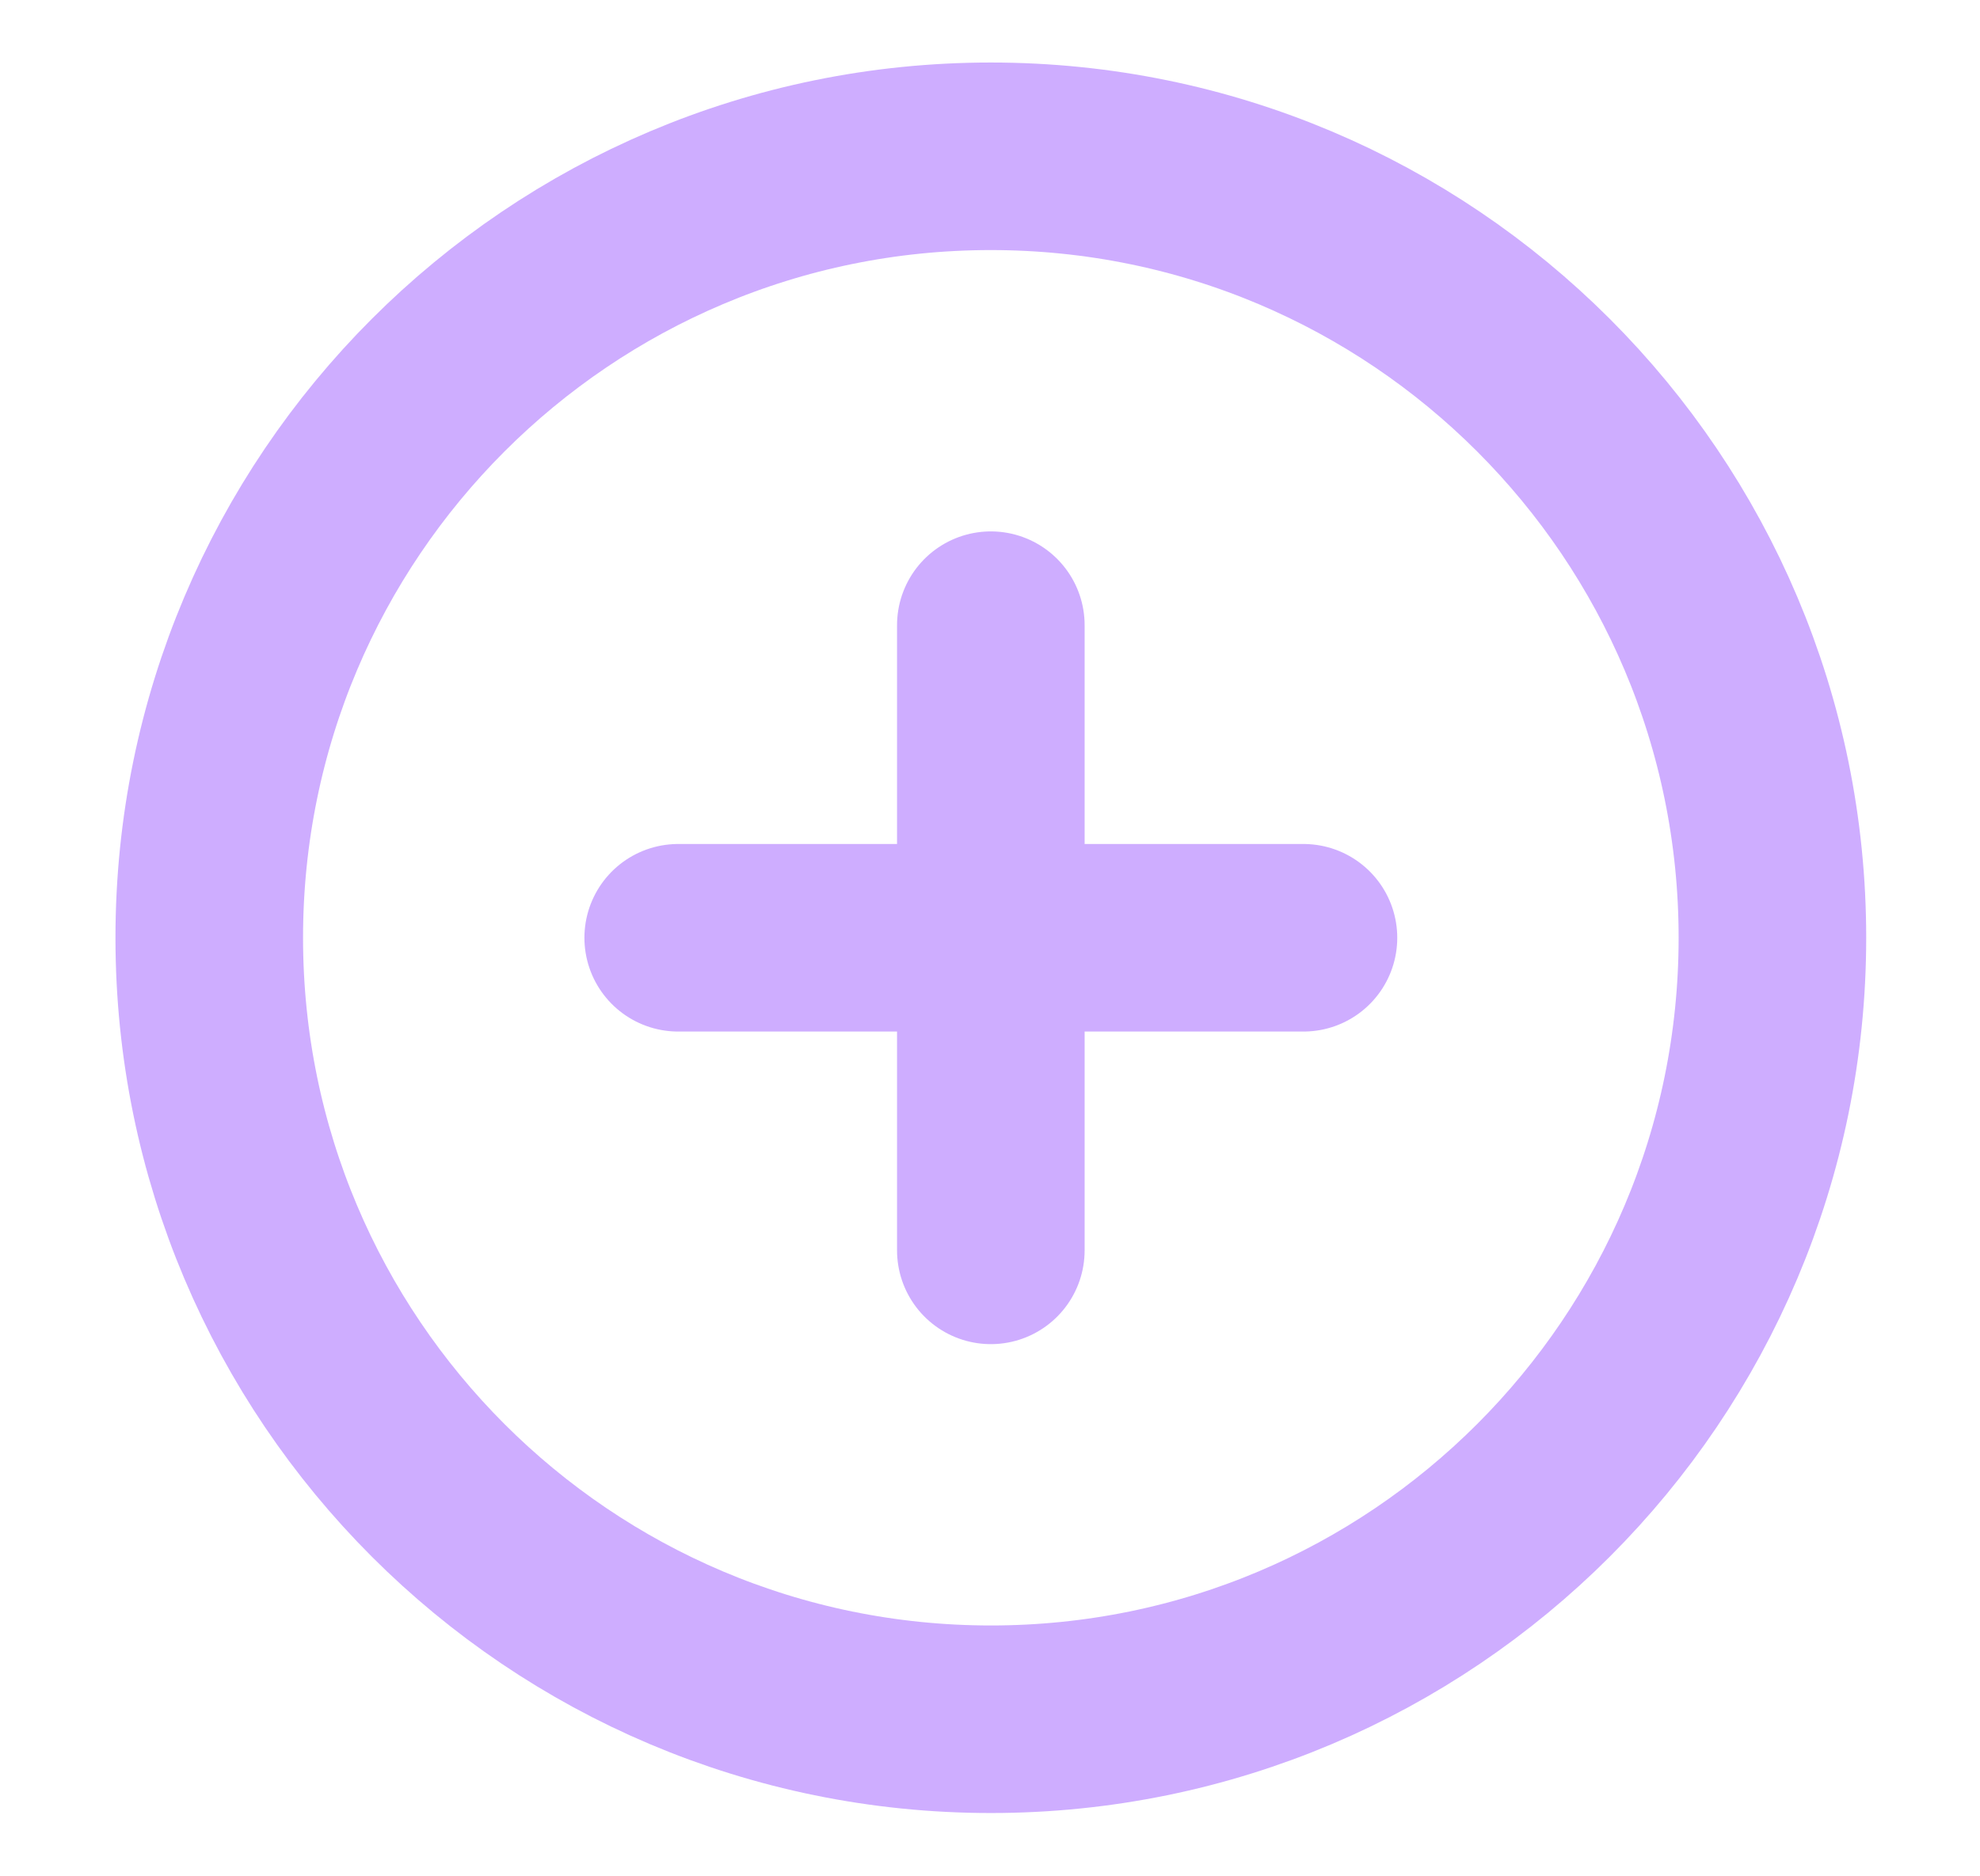
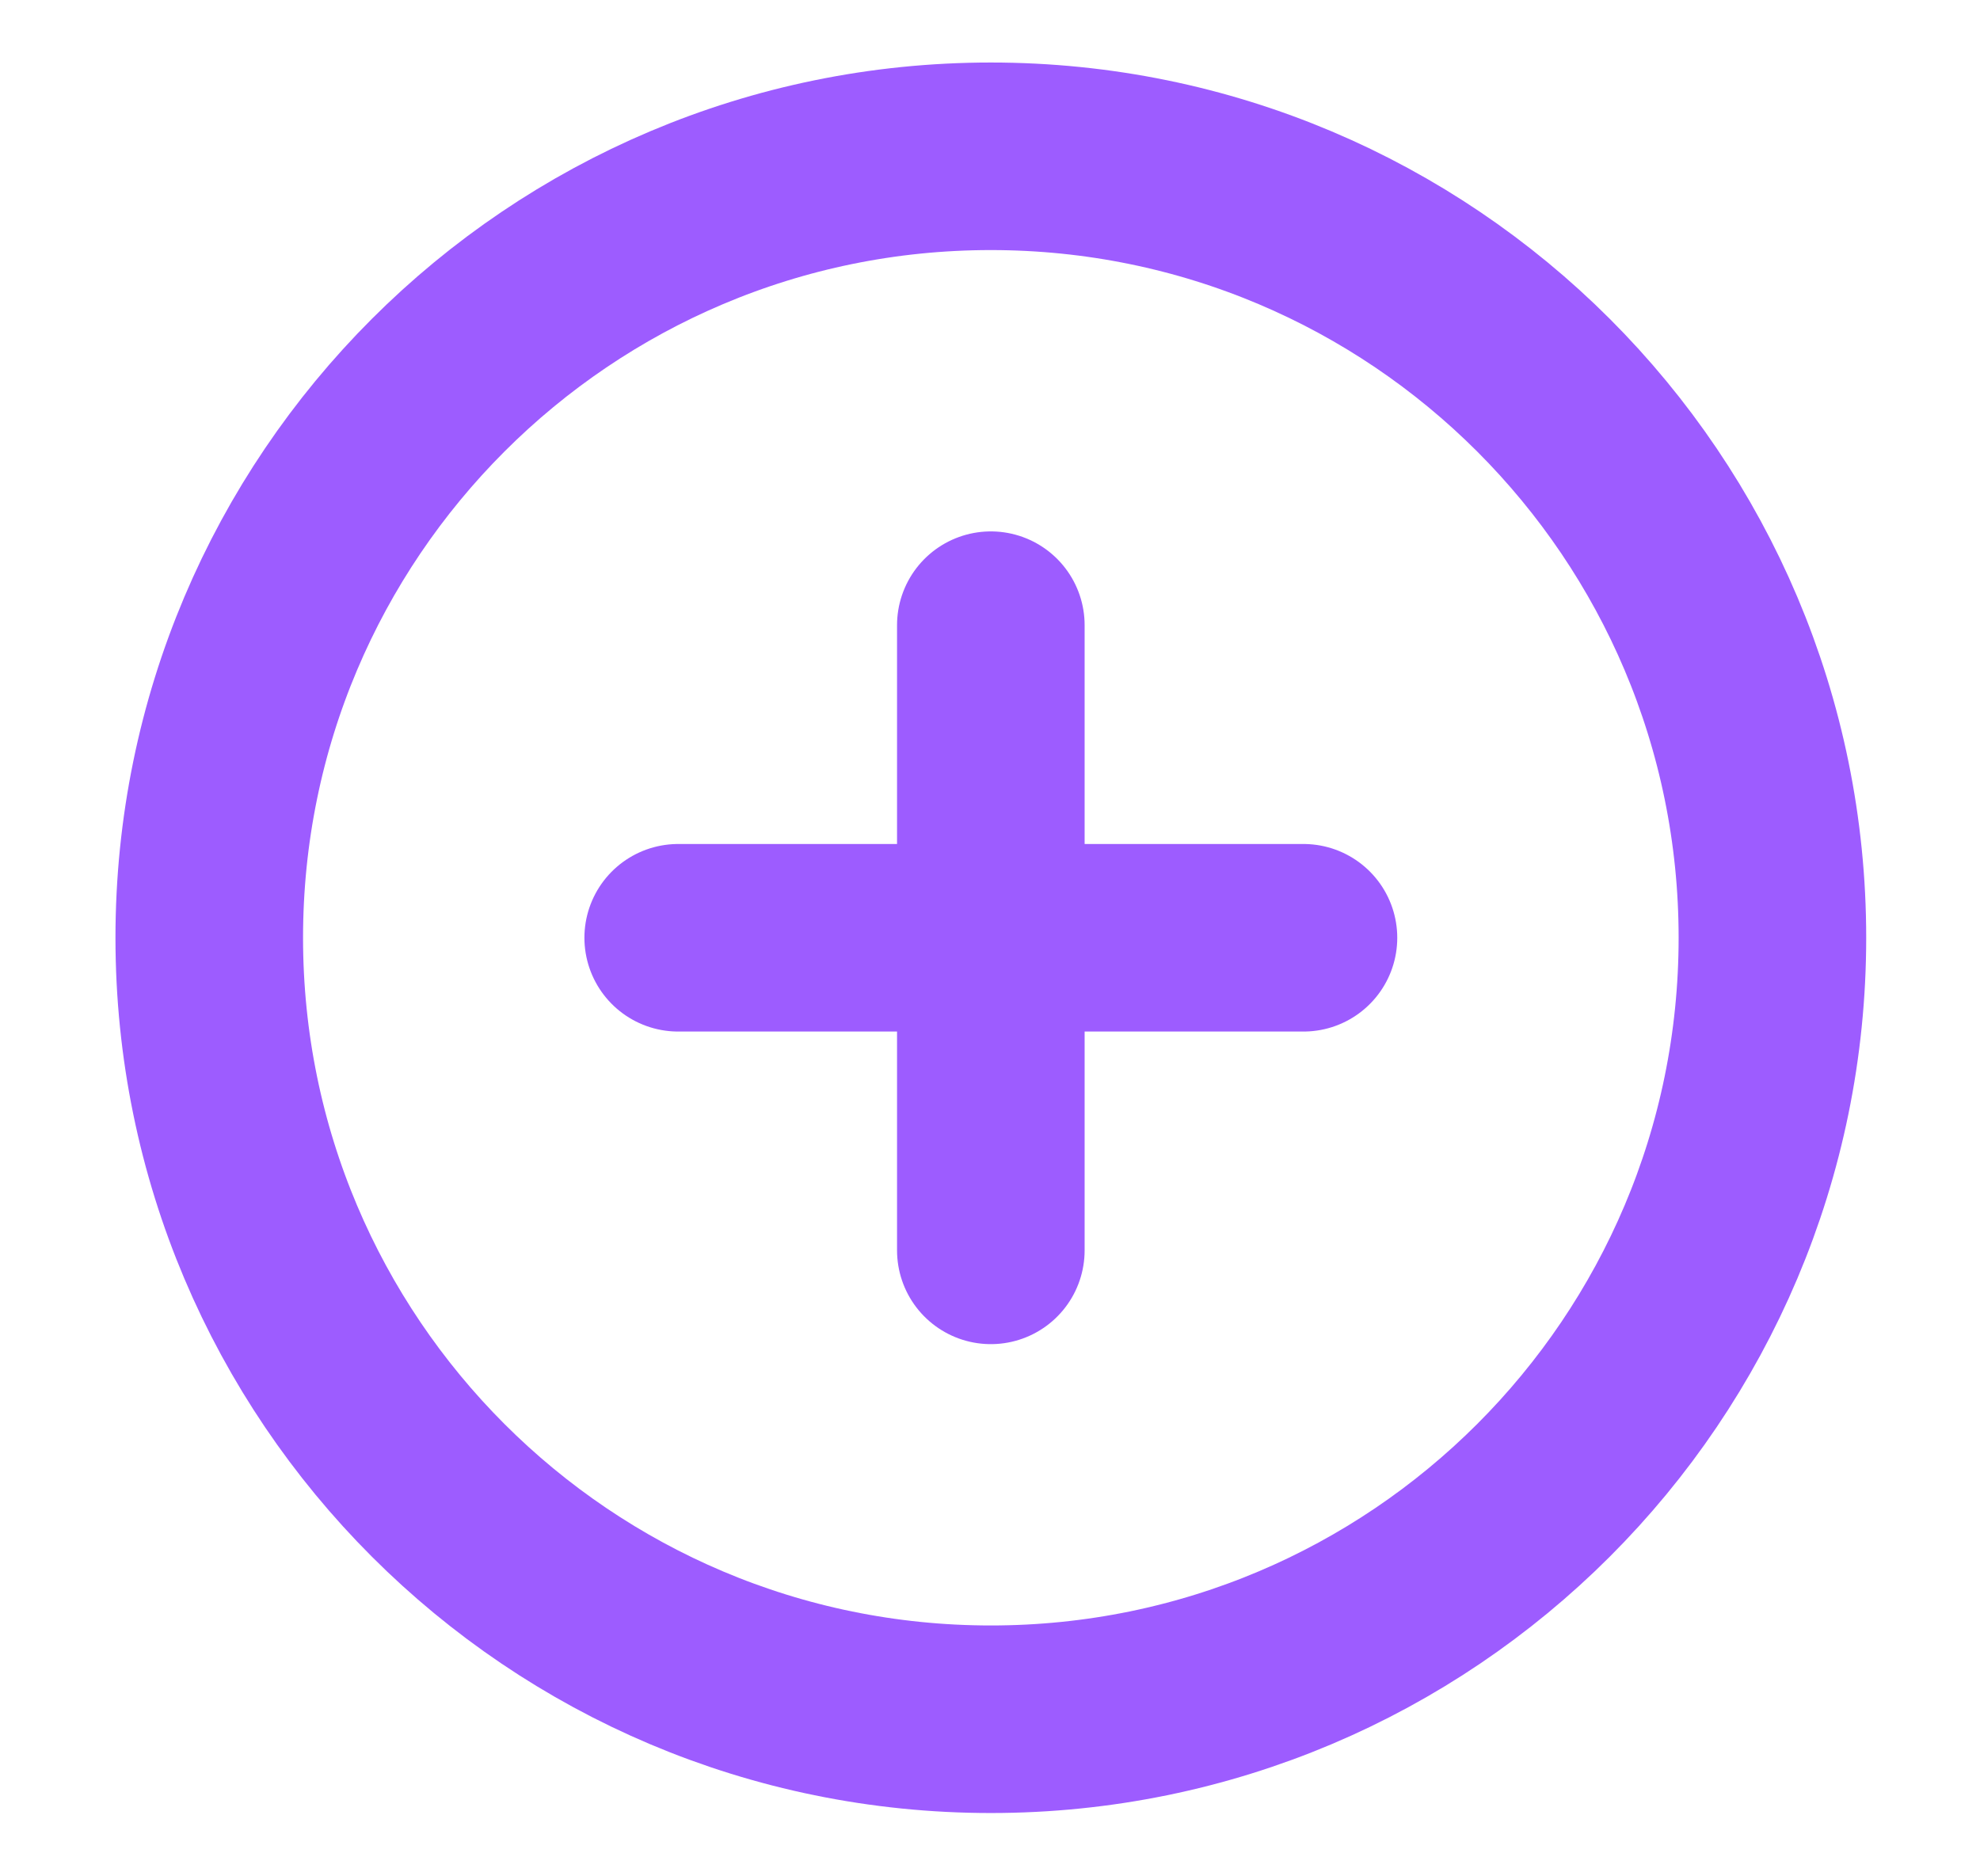
<svg xmlns="http://www.w3.org/2000/svg" width="19" height="18" viewBox="0 0 19 18" fill="none">
-   <g opacity="0.5">
-     <path d="M9.508 16.5C13.65 16.5 17.008 13.142 17.008 9C17.008 4.858 13.65 1.5 9.508 1.5C5.365 1.5 2.008 4.858 2.008 9C2.008 13.142 5.365 16.5 9.508 16.5Z" stroke="#9D5CFF" stroke-width="1.8" stroke-linecap="round" stroke-linejoin="round" />
-     <path d="M9.508 6V12" stroke="#9D5CFF" stroke-width="1.8" stroke-linecap="round" stroke-linejoin="round" />
-     <path d="M6.508 9H12.508" stroke="#9D5CFF" stroke-width="1.8" stroke-linecap="round" stroke-linejoin="round" />
-   </g>
+   <path d="M9.508 16.5C13.65 16.5 17.008 13.142 17.008 9C17.008 4.858 13.65 1.5 9.508 1.5C5.366 1.5 2.008 4.858 2.008 9C2.008 13.142 5.366 16.5 9.508 16.5Z" stroke="#9D5CFF" stroke-width="1.8" stroke-linecap="round" stroke-linejoin="round" />
+   <path d="M9.508 6V12" stroke="#9D5CFF" stroke-width="1.8" stroke-linecap="round" stroke-linejoin="round" />
+   <path d="M6.508 9H12.508" stroke="#9D5CFF" stroke-width="1.8" stroke-linecap="round" stroke-linejoin="round" />
</svg>
